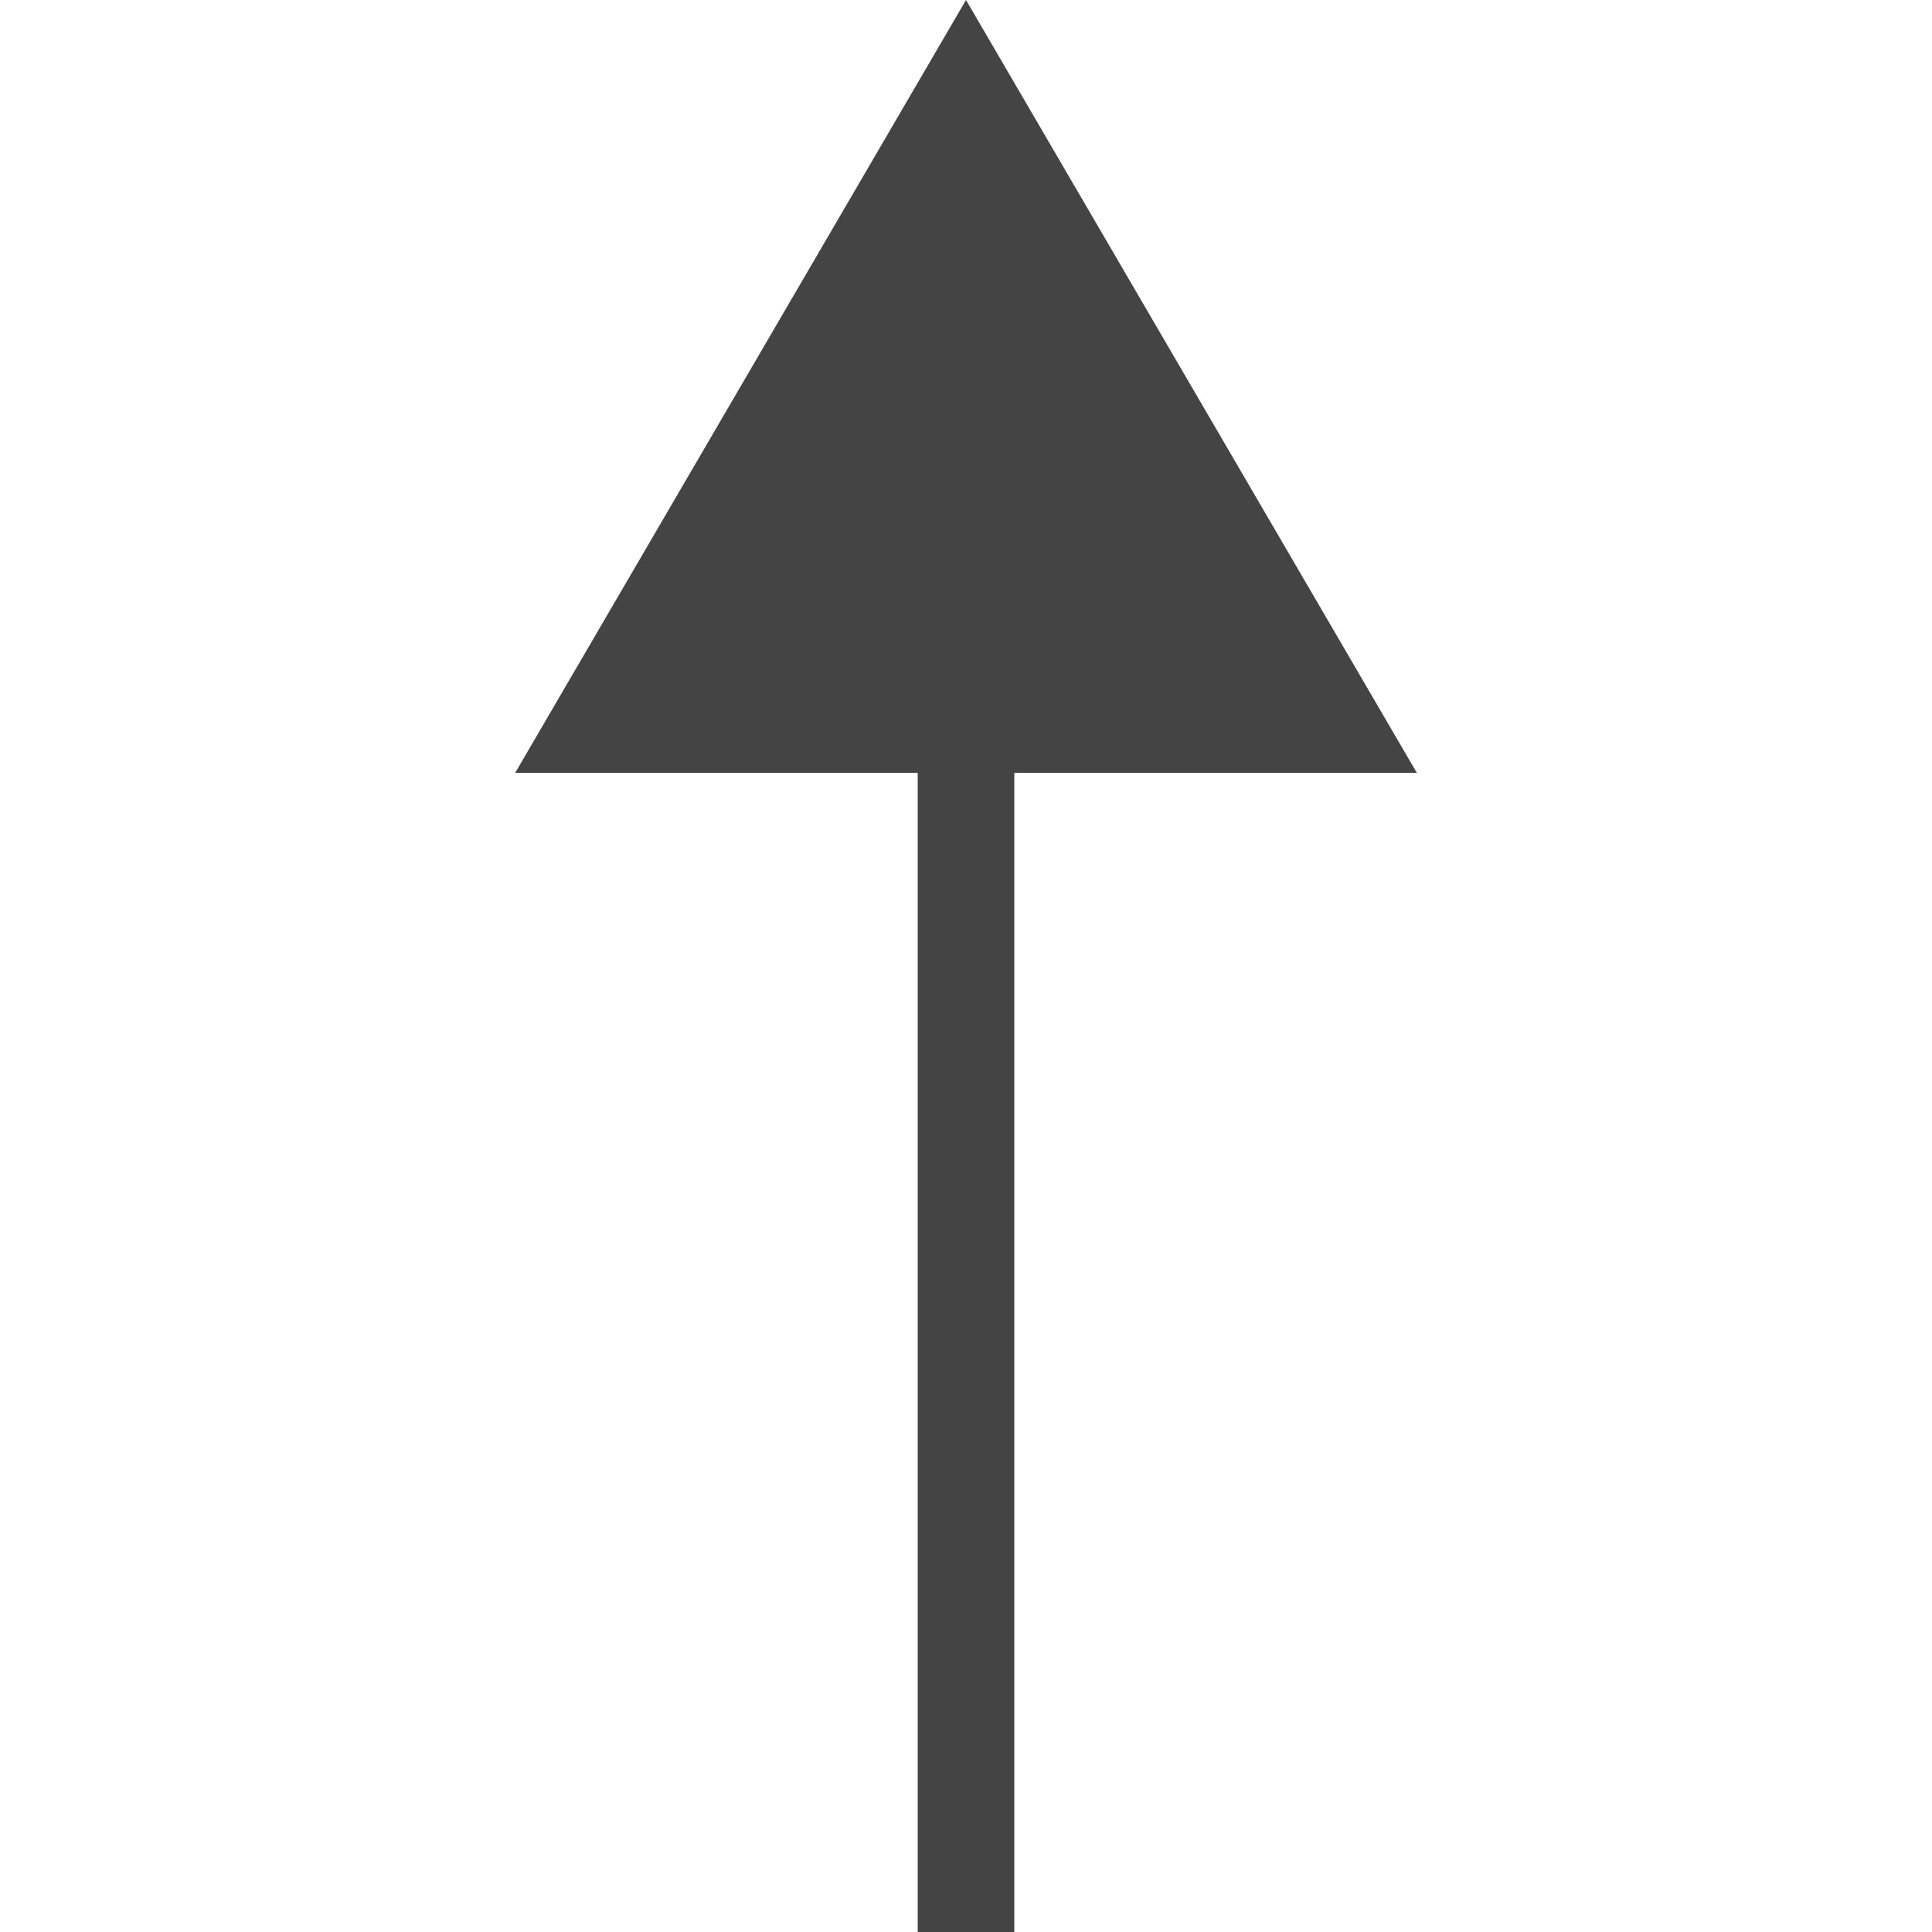
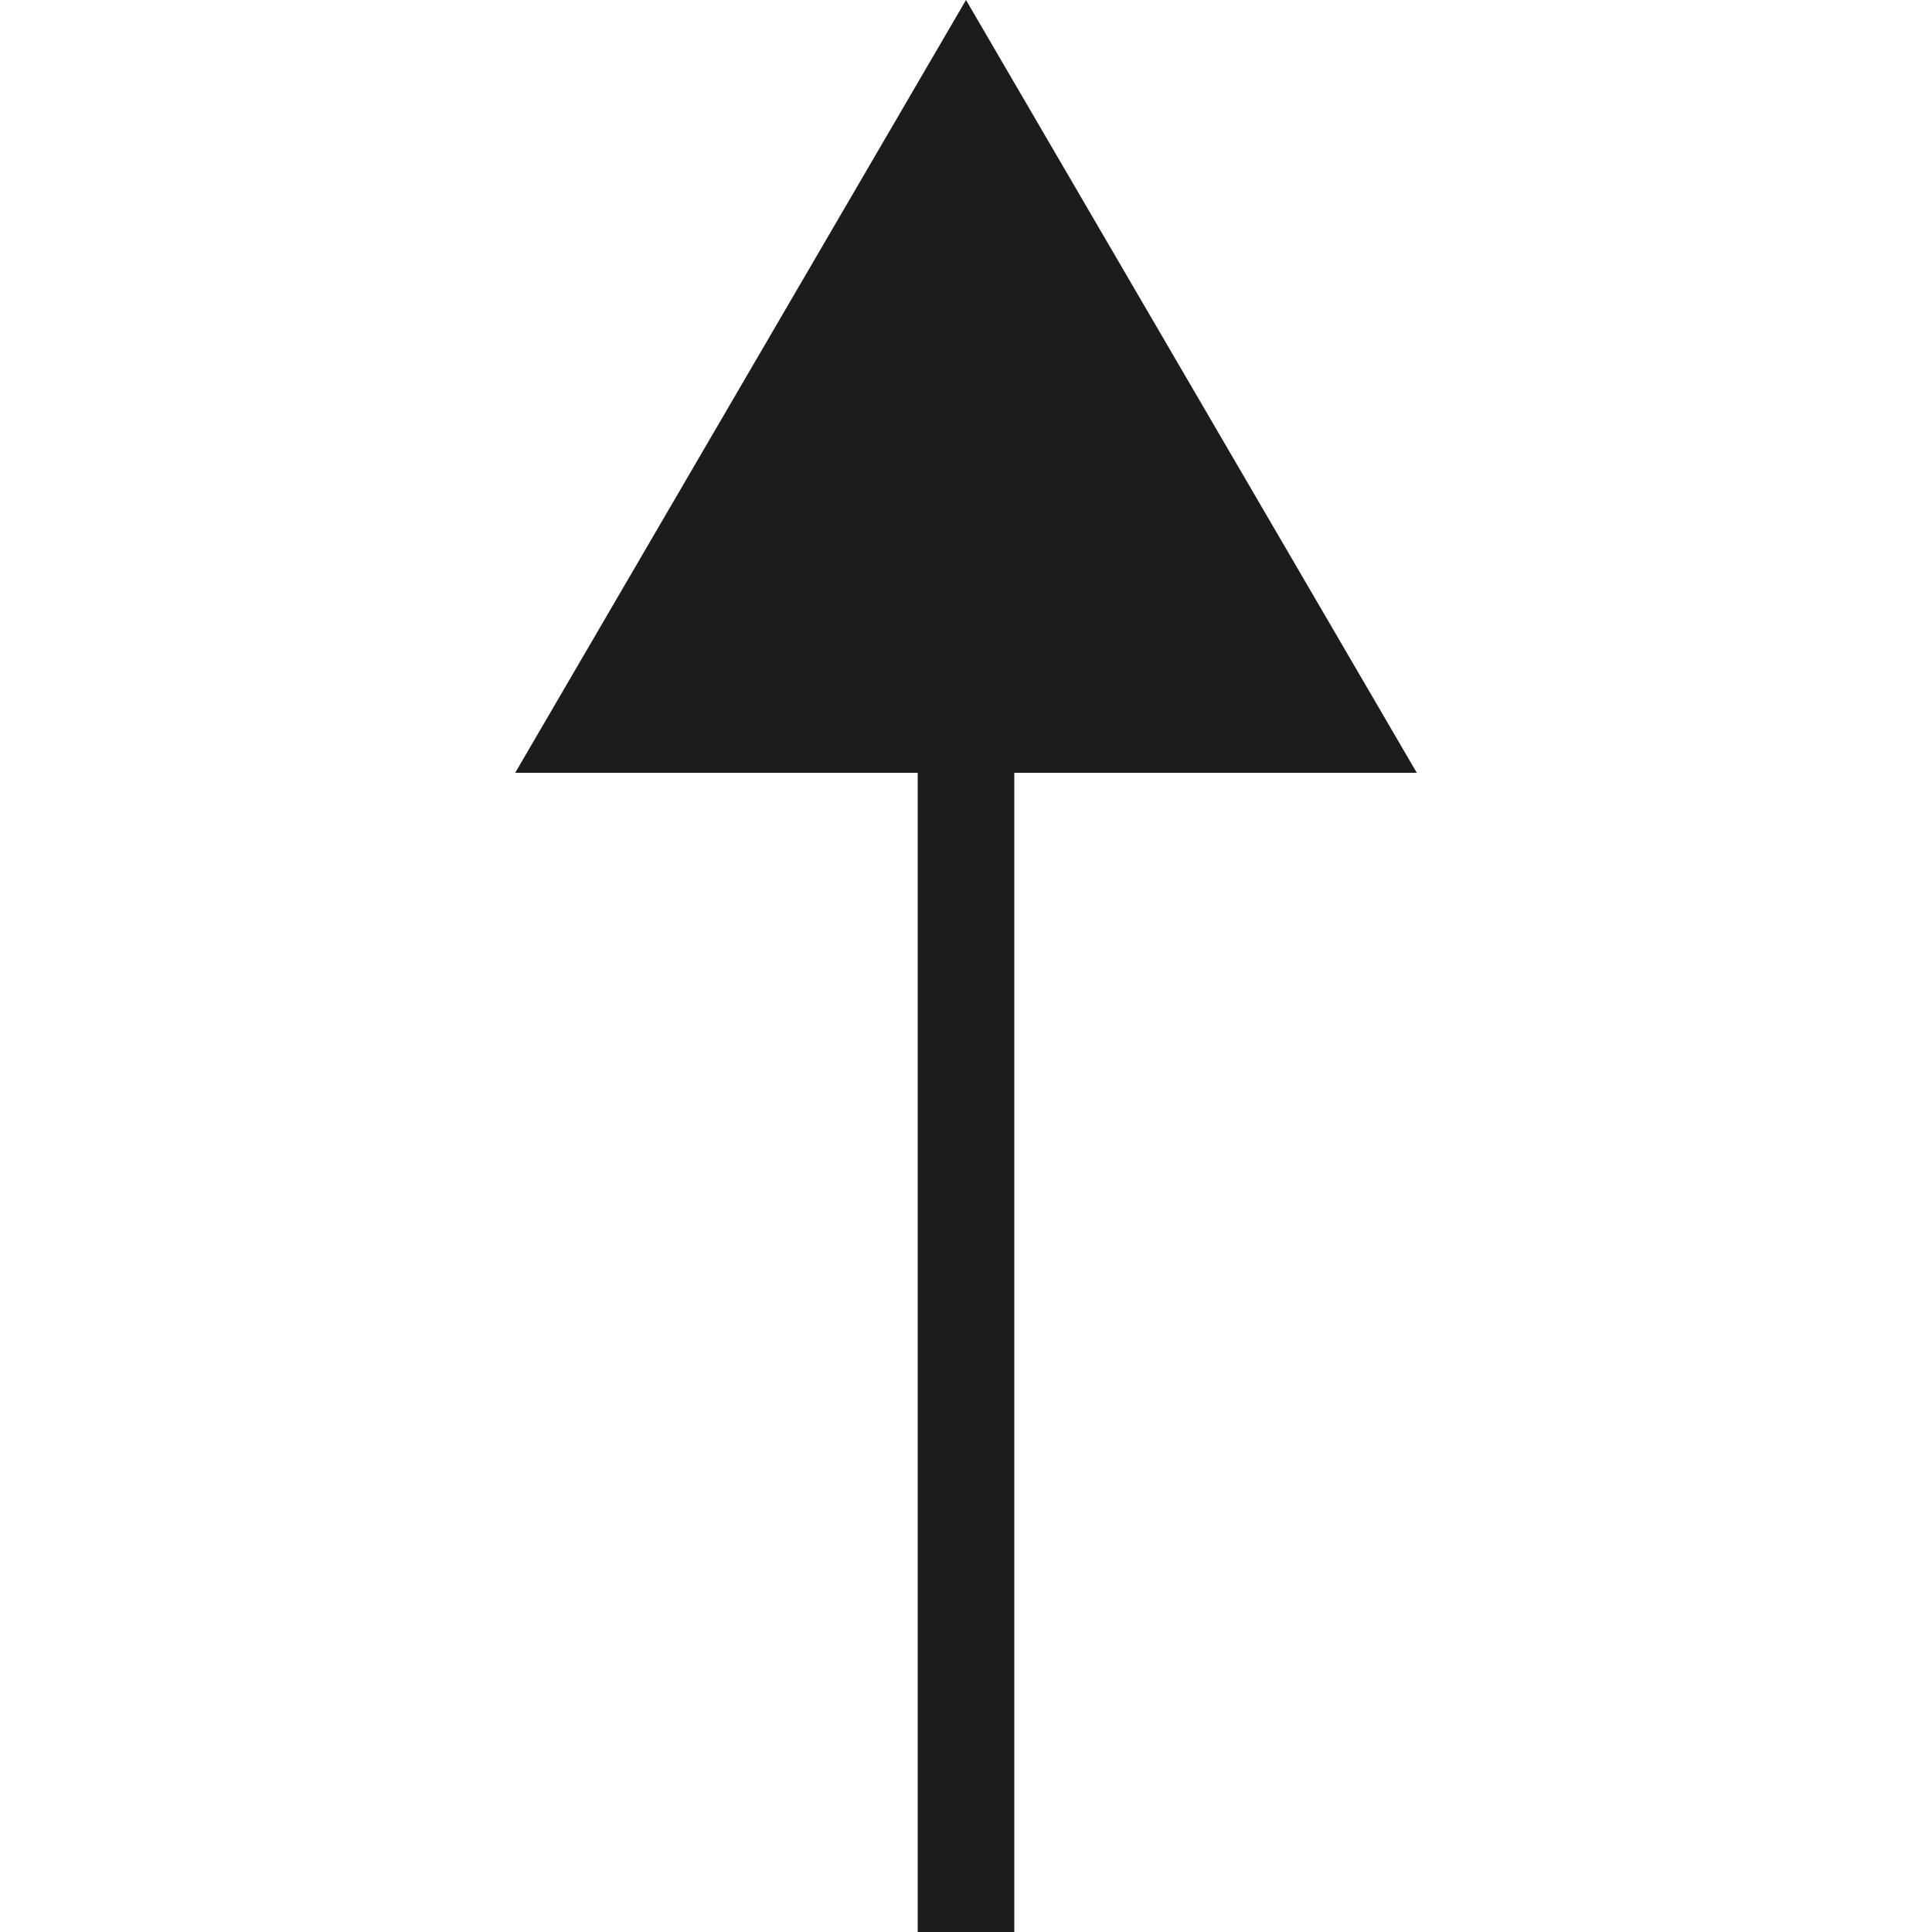
<svg xmlns="http://www.w3.org/2000/svg" viewBox="0 0 30 30" width="30" height="30">
-   <rect x="14.25" y="10" width="1.5" height="20" fill="#444" />
-   <polygon points="8,12 22,12 15,0" fill="#444" />
+   <rect x="14.25" y="10" width="1.5" height="20" fill="#1c1c1c" />
+   <polygon points="8,12 22,12 15,0" fill="#1c1c1c" />
</svg>
